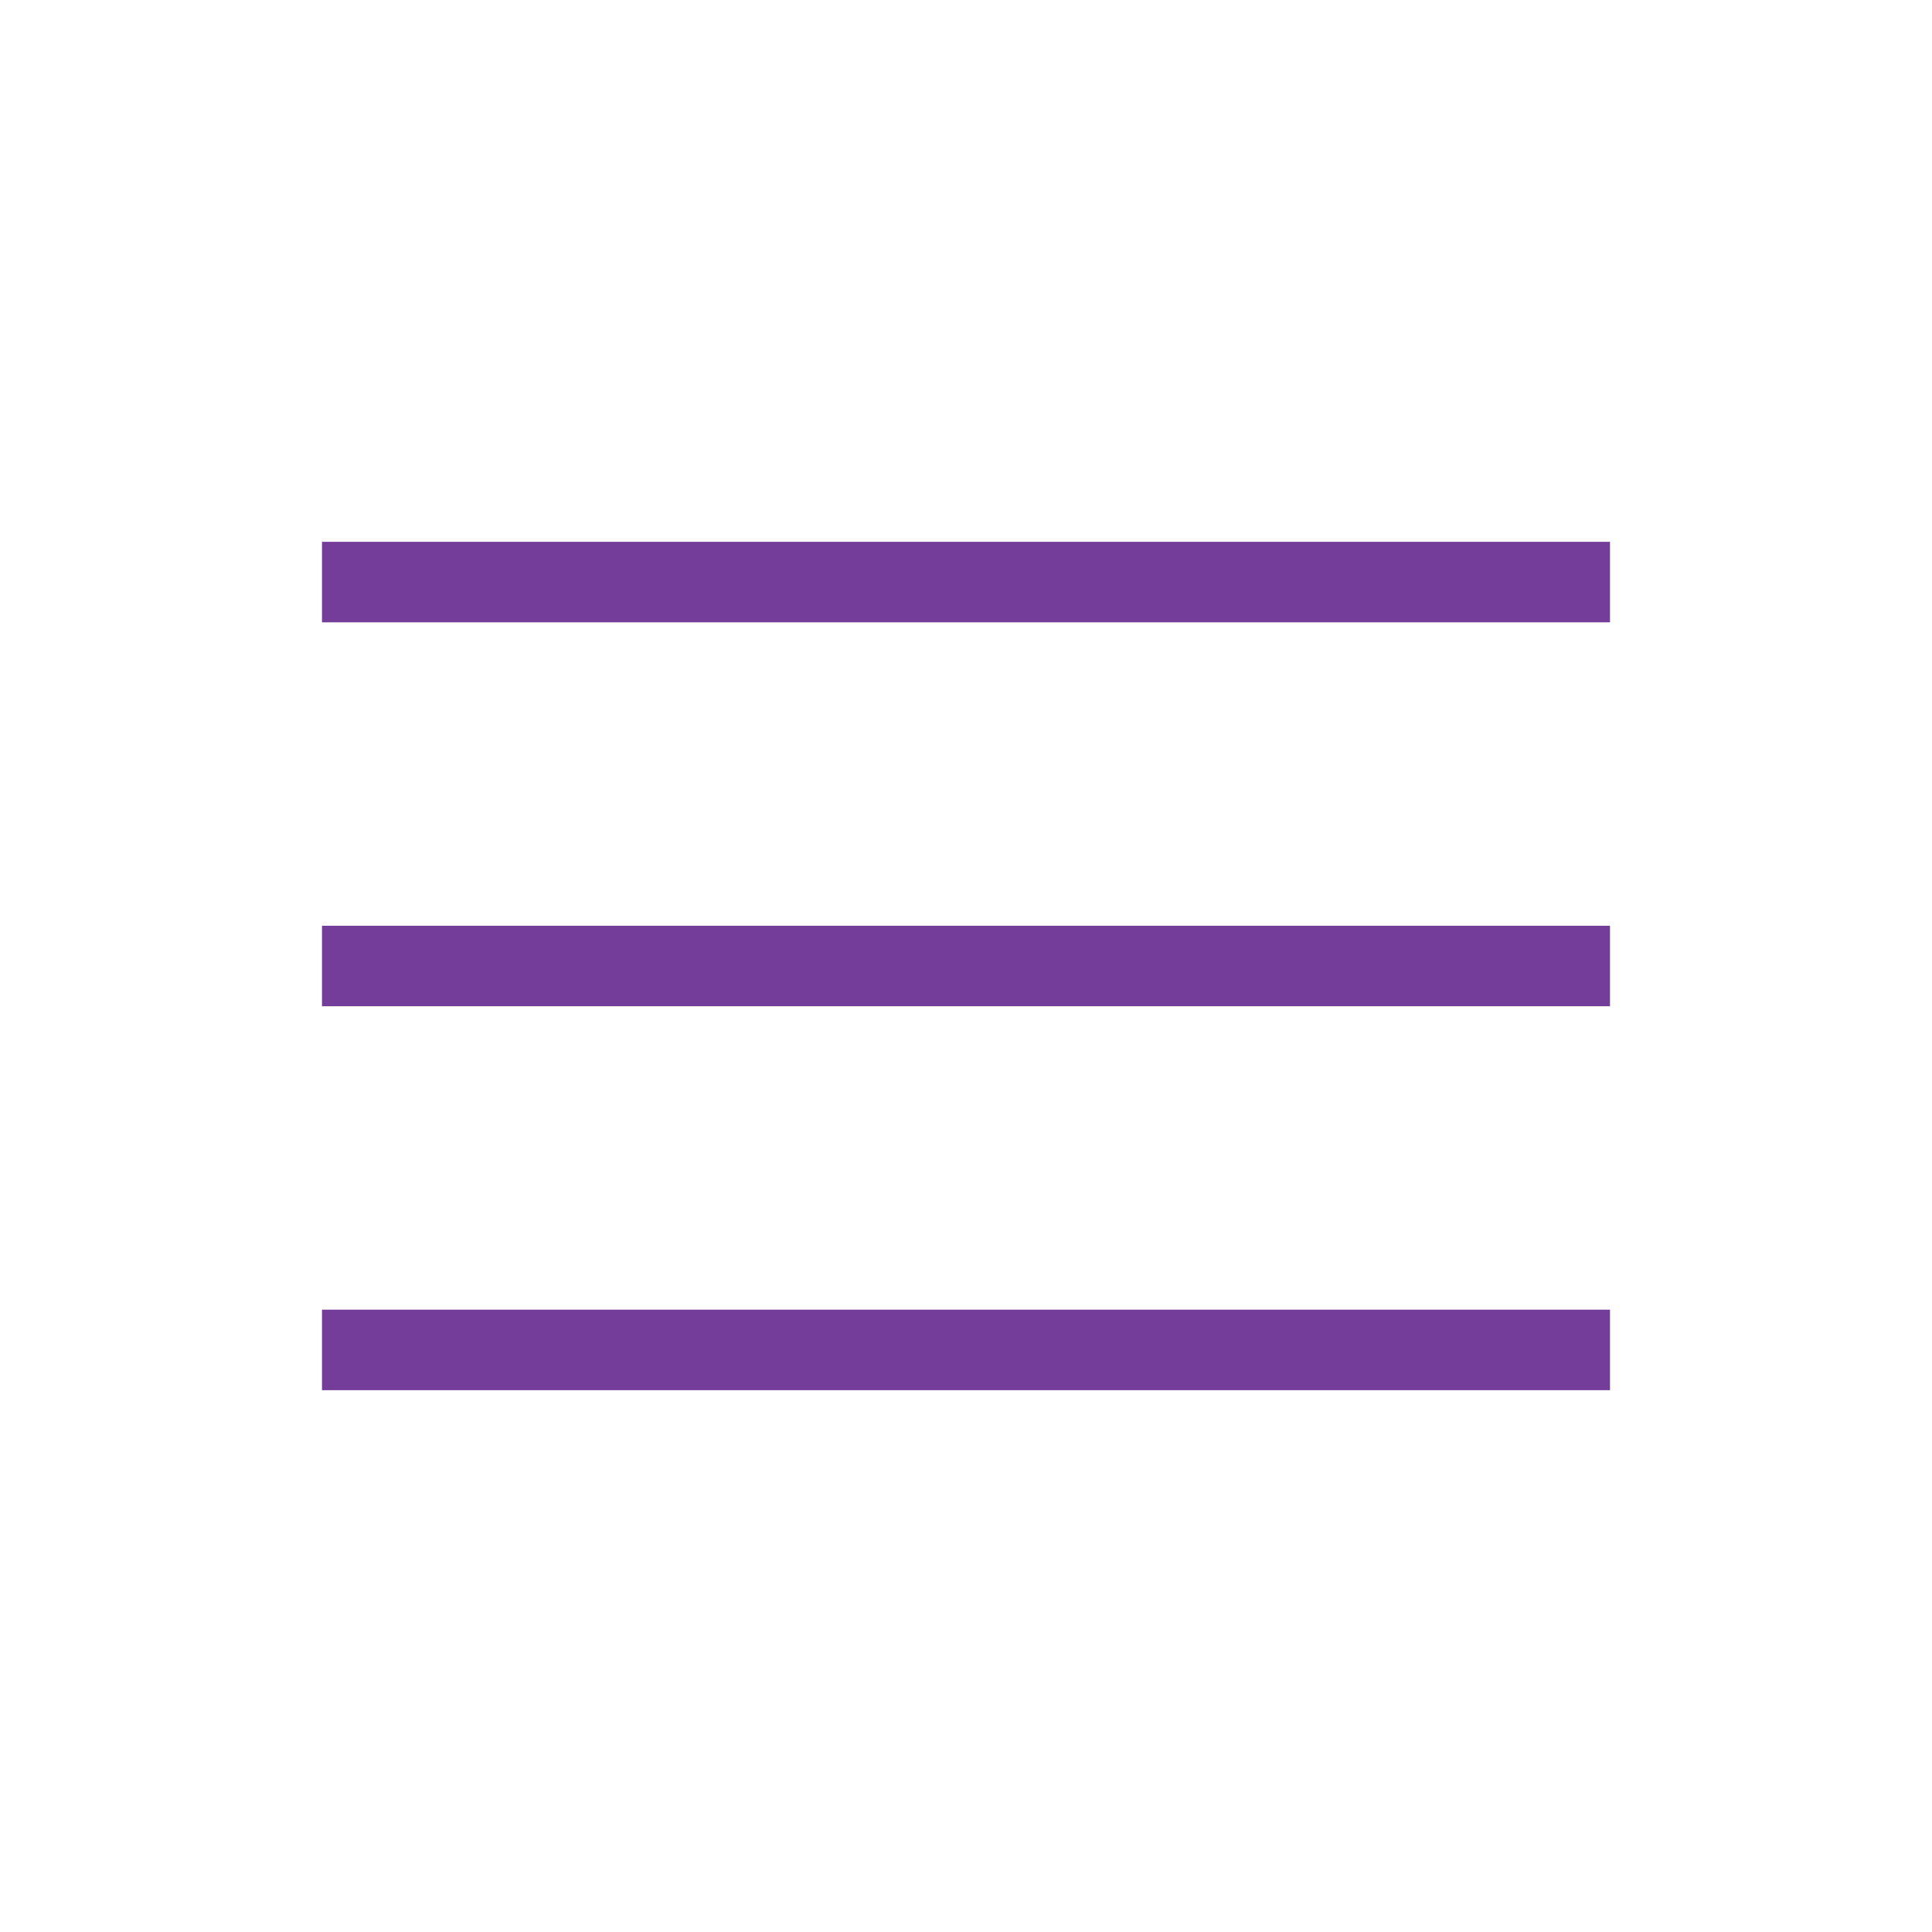
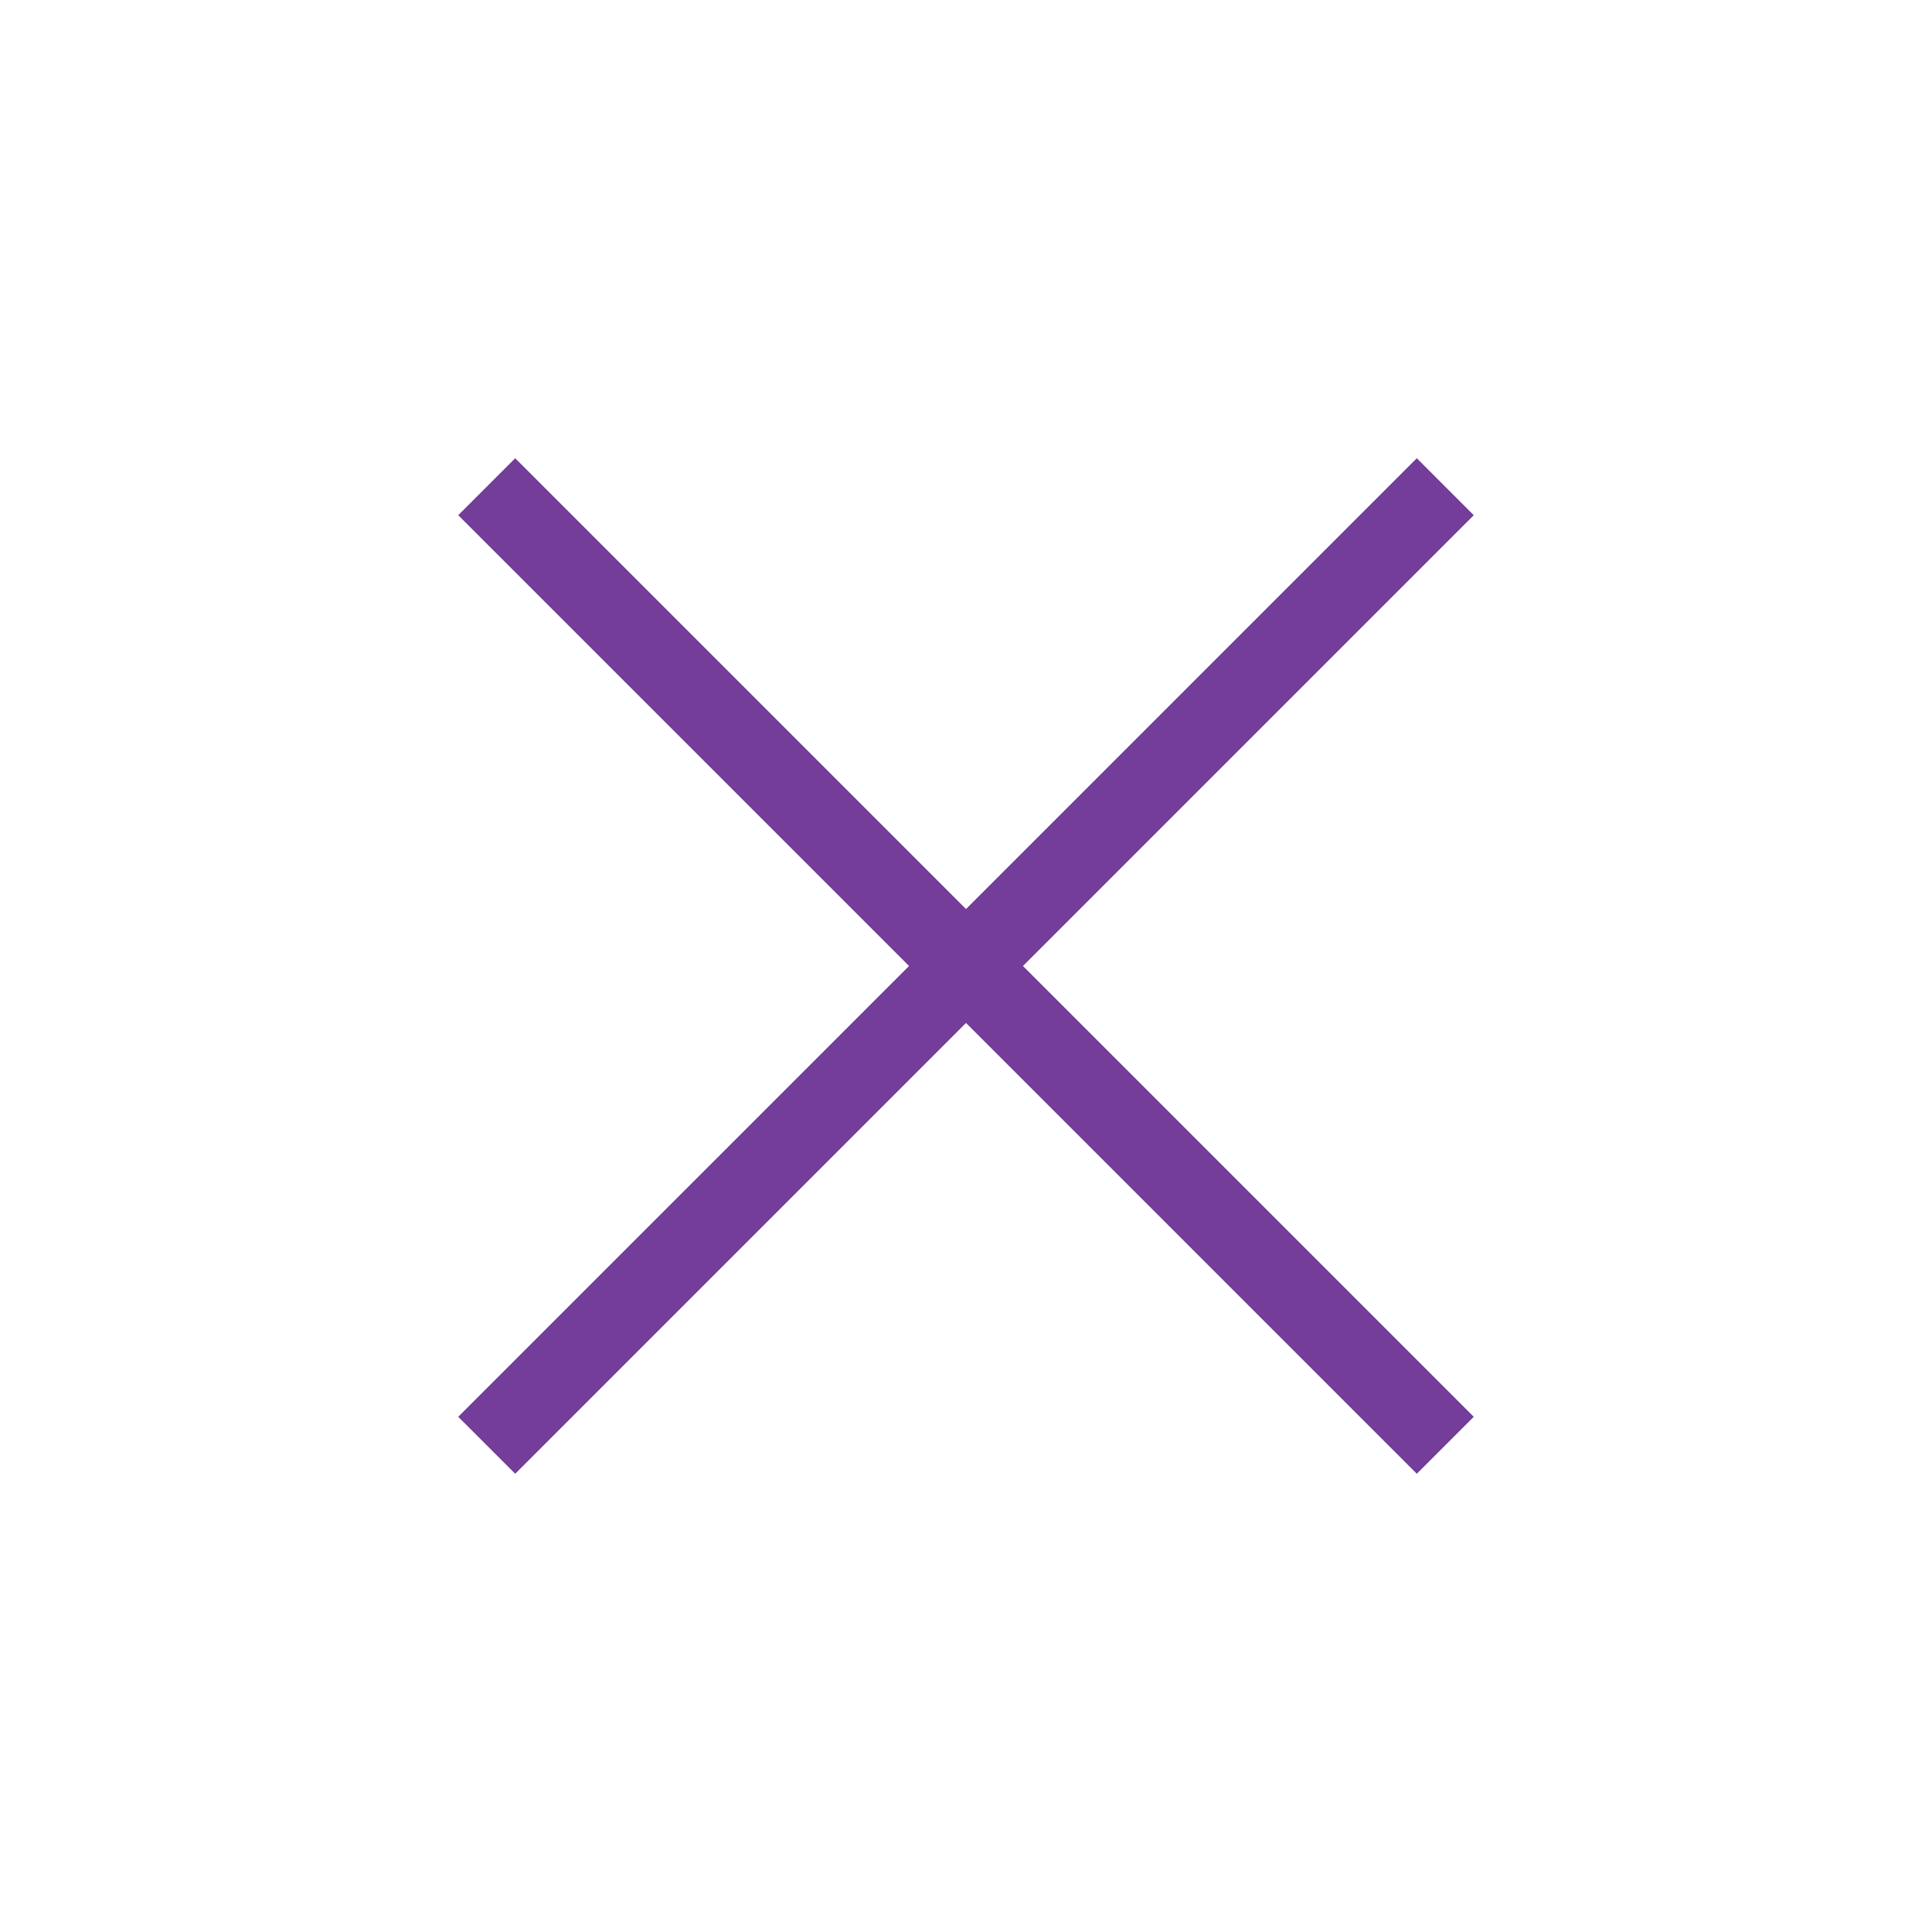
<svg xmlns="http://www.w3.org/2000/svg" height="24px" viewBox="0 -960 960 960" width="24px" fill="#733D99">
-   <path d="M160-269.23v-40h640v40H160ZM160-460v-40h640v40H160Zm0-190.77v-40h640v40H160Z" />
+   <path d="M256-227.69 227.69-256l224-224-224-224L256-732.31l224 224 224-224L732.31-704l-224 224 224 224L704-227.69l-224-224-224 224Z" />
</svg>
